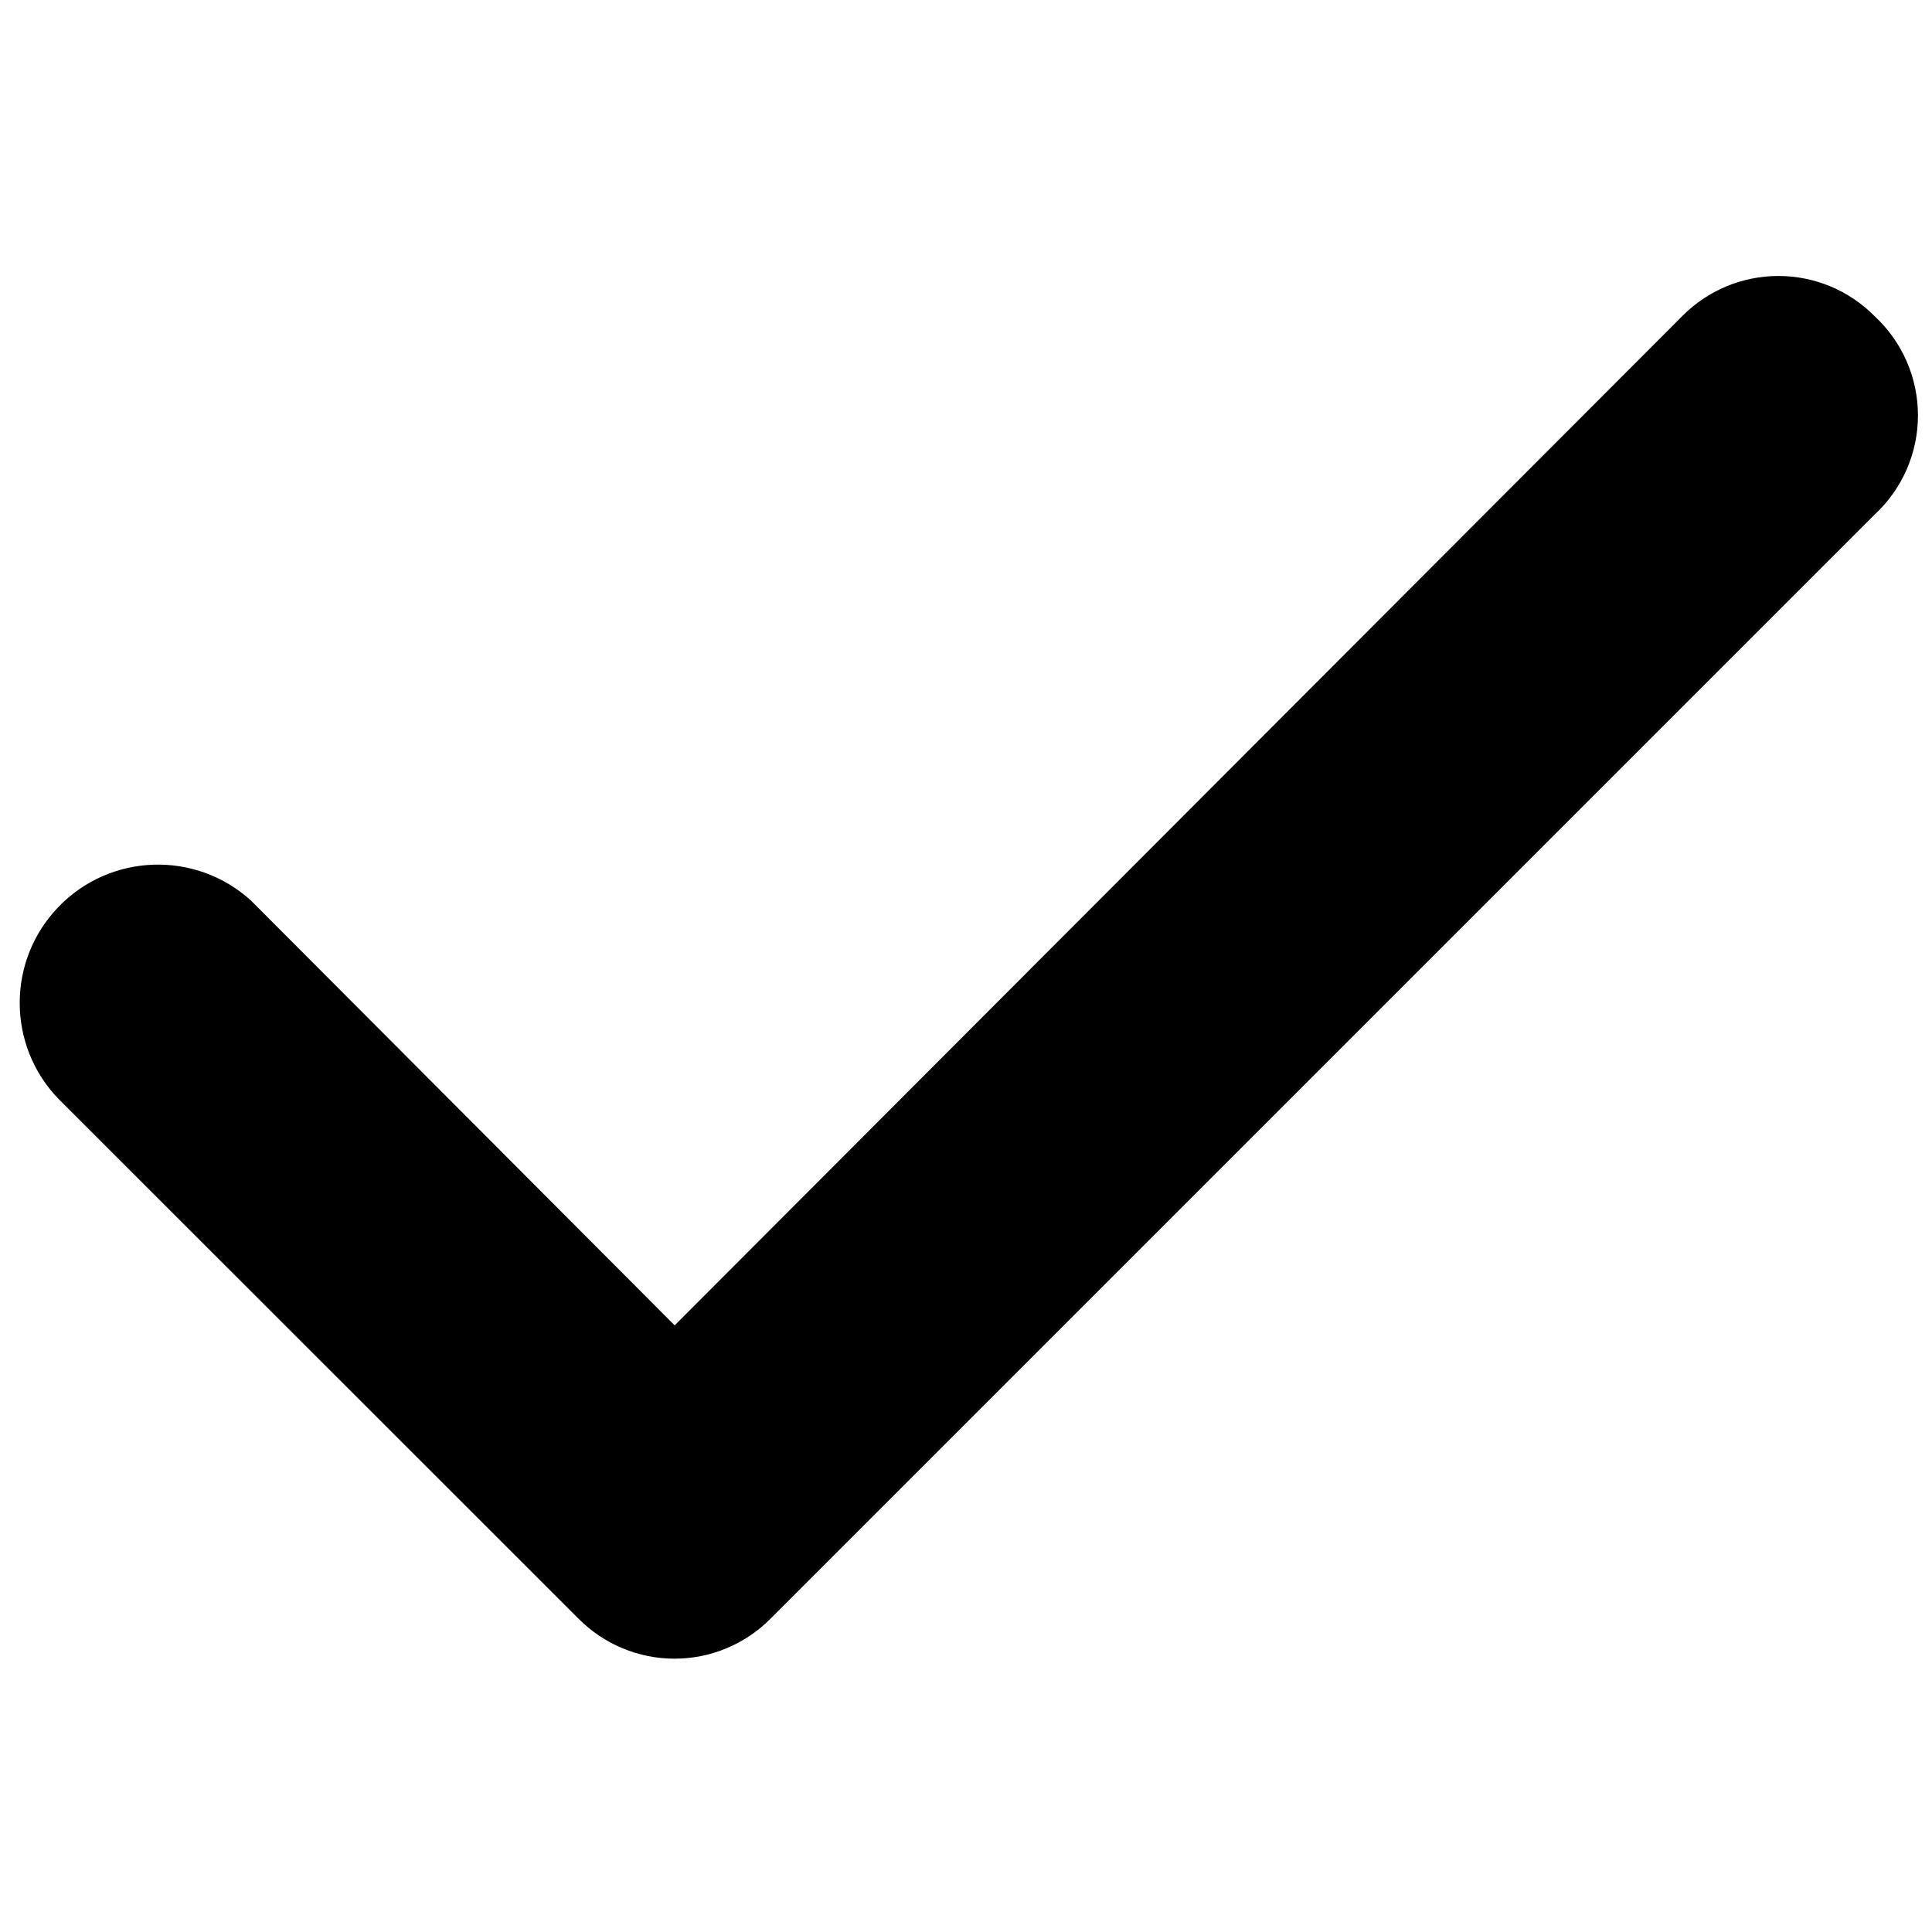
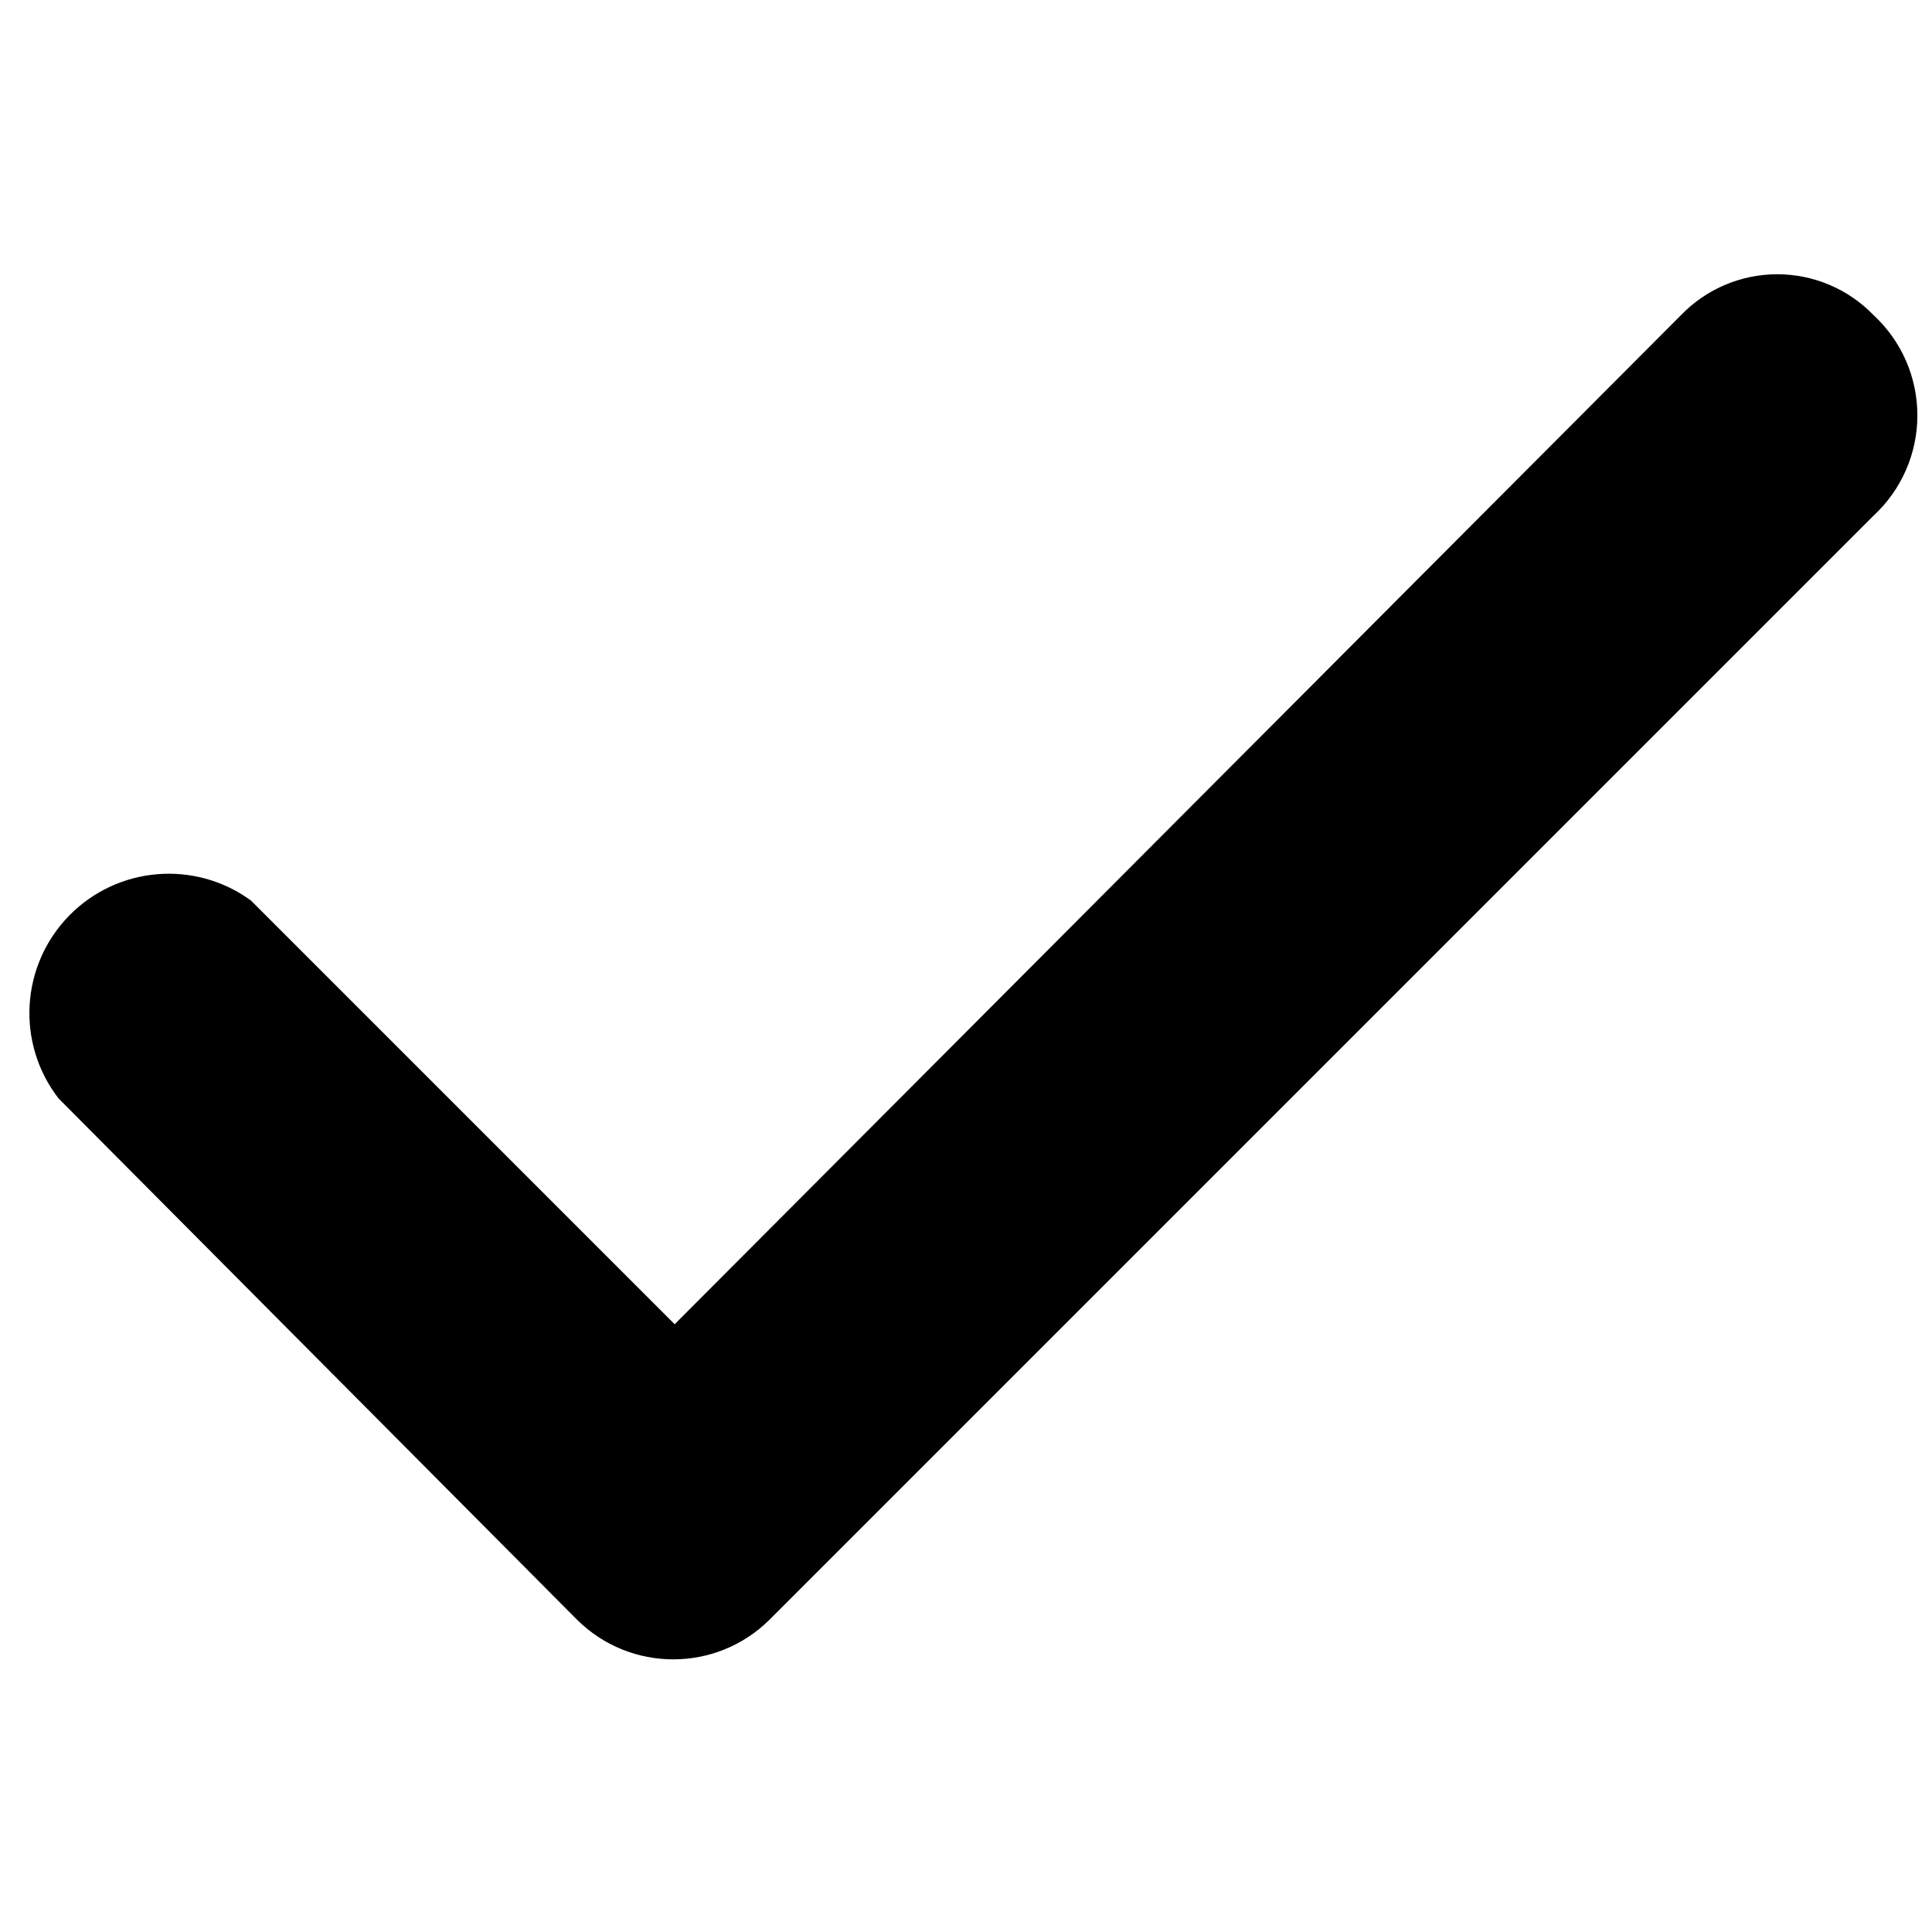
- <svg xmlns="http://www.w3.org/2000/svg" width="24" height="24" viewBox="0 0 693 693" fill="currentFill">
-   <path fill-rule="evenodd" clip-rule="evenodd" d="M672.4 113.4a48.5 48.5 0 0 0-69 0L242 475.4 90 323a49.6 49.6 0 0 0-68.9 71.3l186.4 186.3a48.5 48.5 0 0 0 68.9 0l396-396a48.5 48.5 0 0 0 0-71.2Z" />
+ <svg xmlns="http://www.w3.org/2000/svg" width="693" height="693" viewBox="0 0 693 693" fill="none">
+   <path d="M672 113a48 48 0 0 0-69 0L242 475 90 323a50 50 0 0 0-69 71l186 187a49 49 0 0 0 69 0l396-396a49 49 0 0 0 0-72Z" fill="currentColor" />
</svg>
